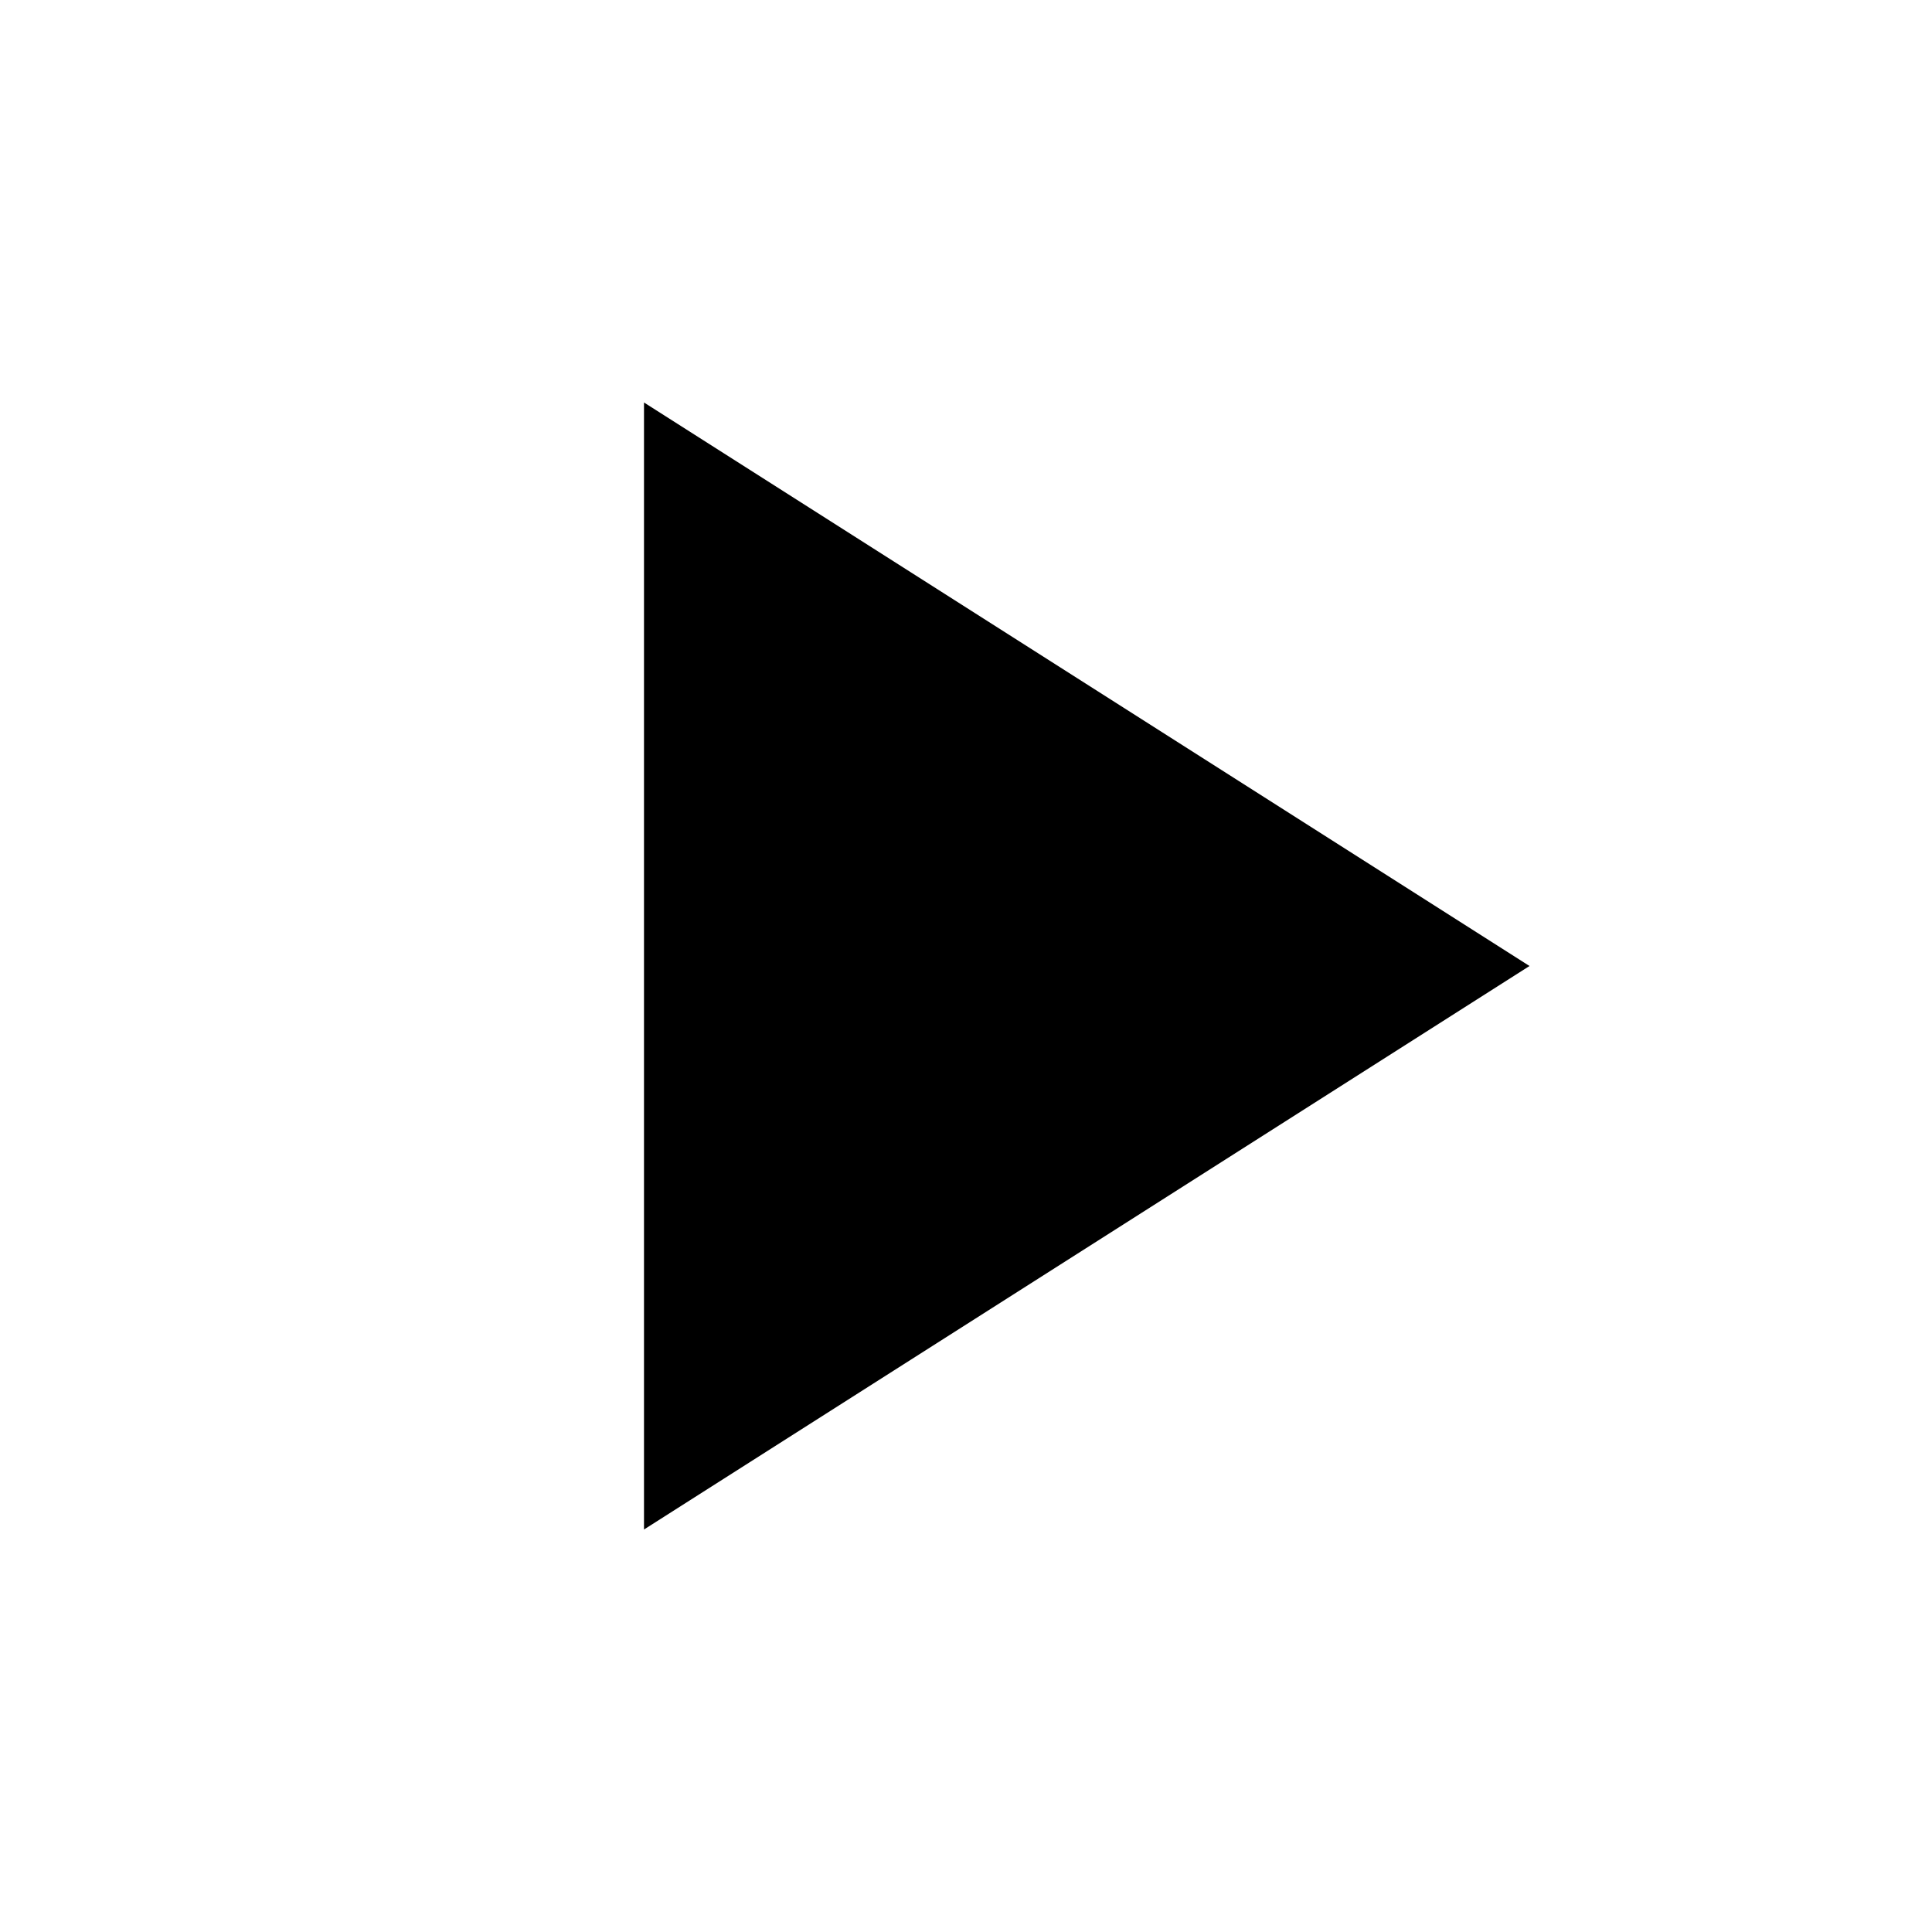
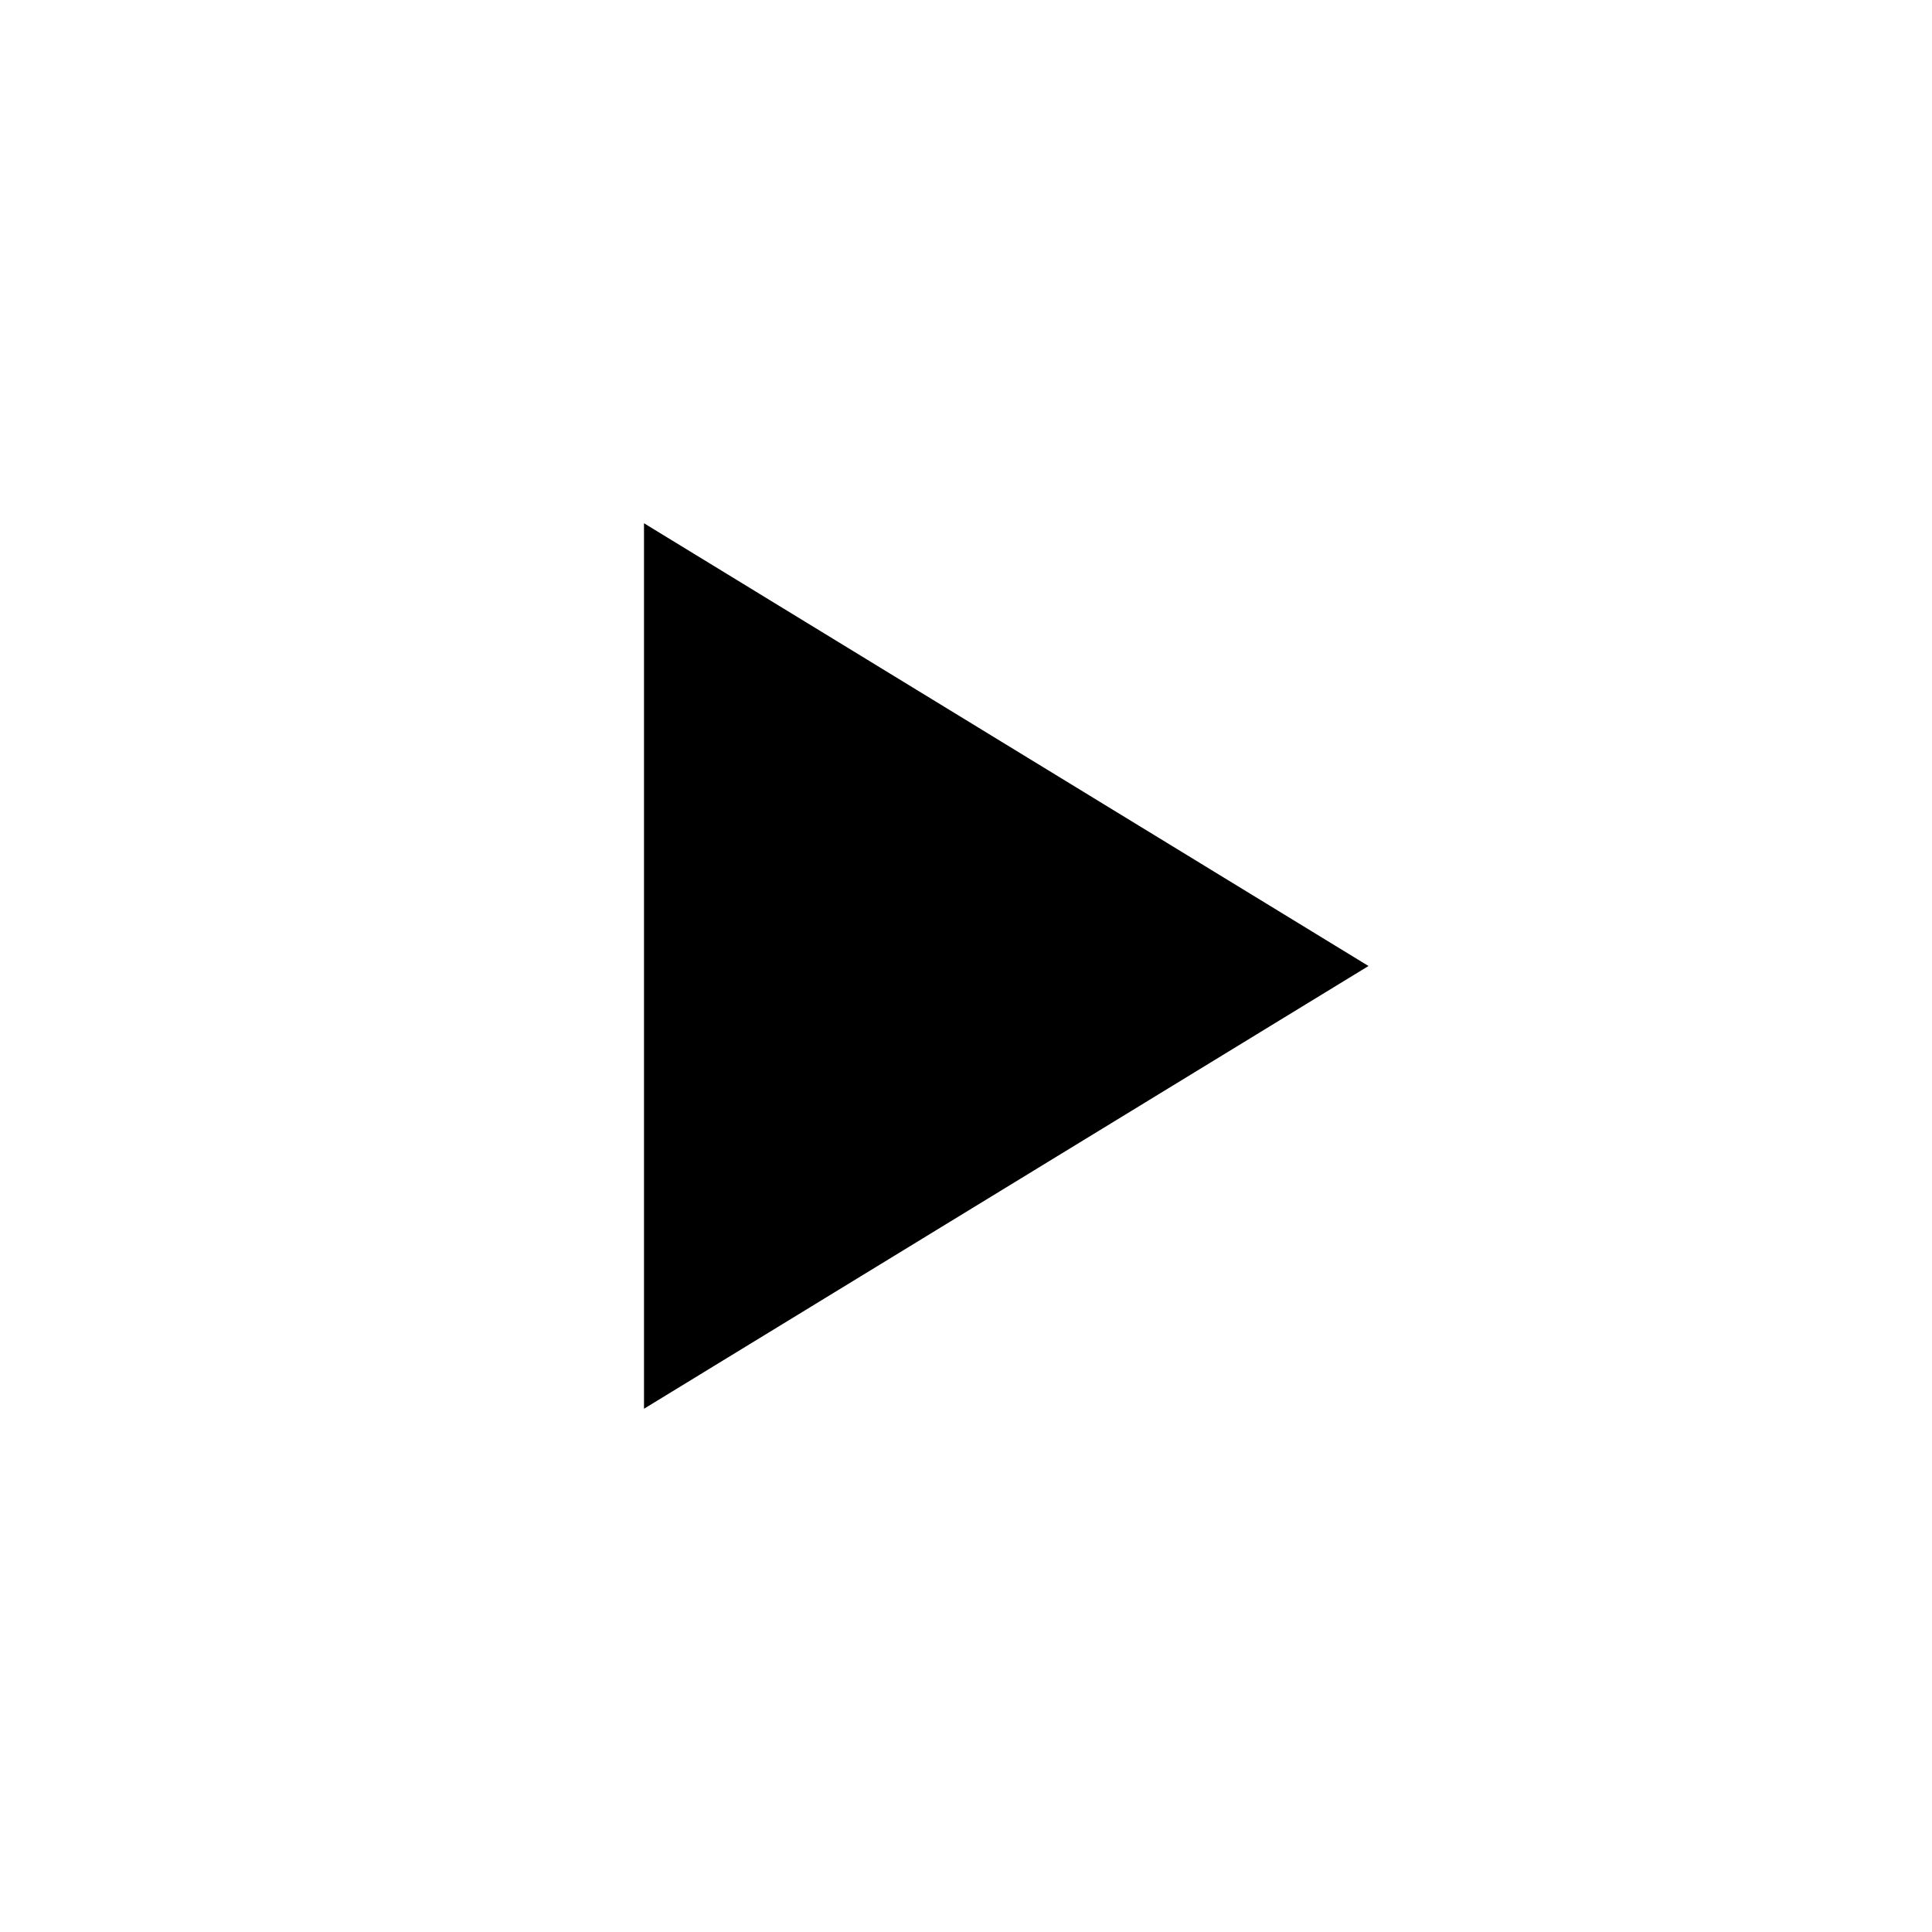
- <svg xmlns="http://www.w3.org/2000/svg" width="24" height="24" viewBox="0 0 24 24" fill="none" stroke="currentColor" stroke-width="2" stroke-linecap="round" stroke-linejoin="round">
-   <path d="M8 5v14l11-7z" fill="currentColor" stroke="none" />
+ <svg xmlns="http://www.w3.org/2000/svg" viewBox="0 0 24 24" width="24" height="24" fill="none" stroke="currentColor" stroke-width="2" stroke-linecap="round" stroke-linejoin="round">
+   <path d="M8 6.5v11l9-5.5-9-5.5Z" fill="currentColor" stroke="none" />
</svg>
